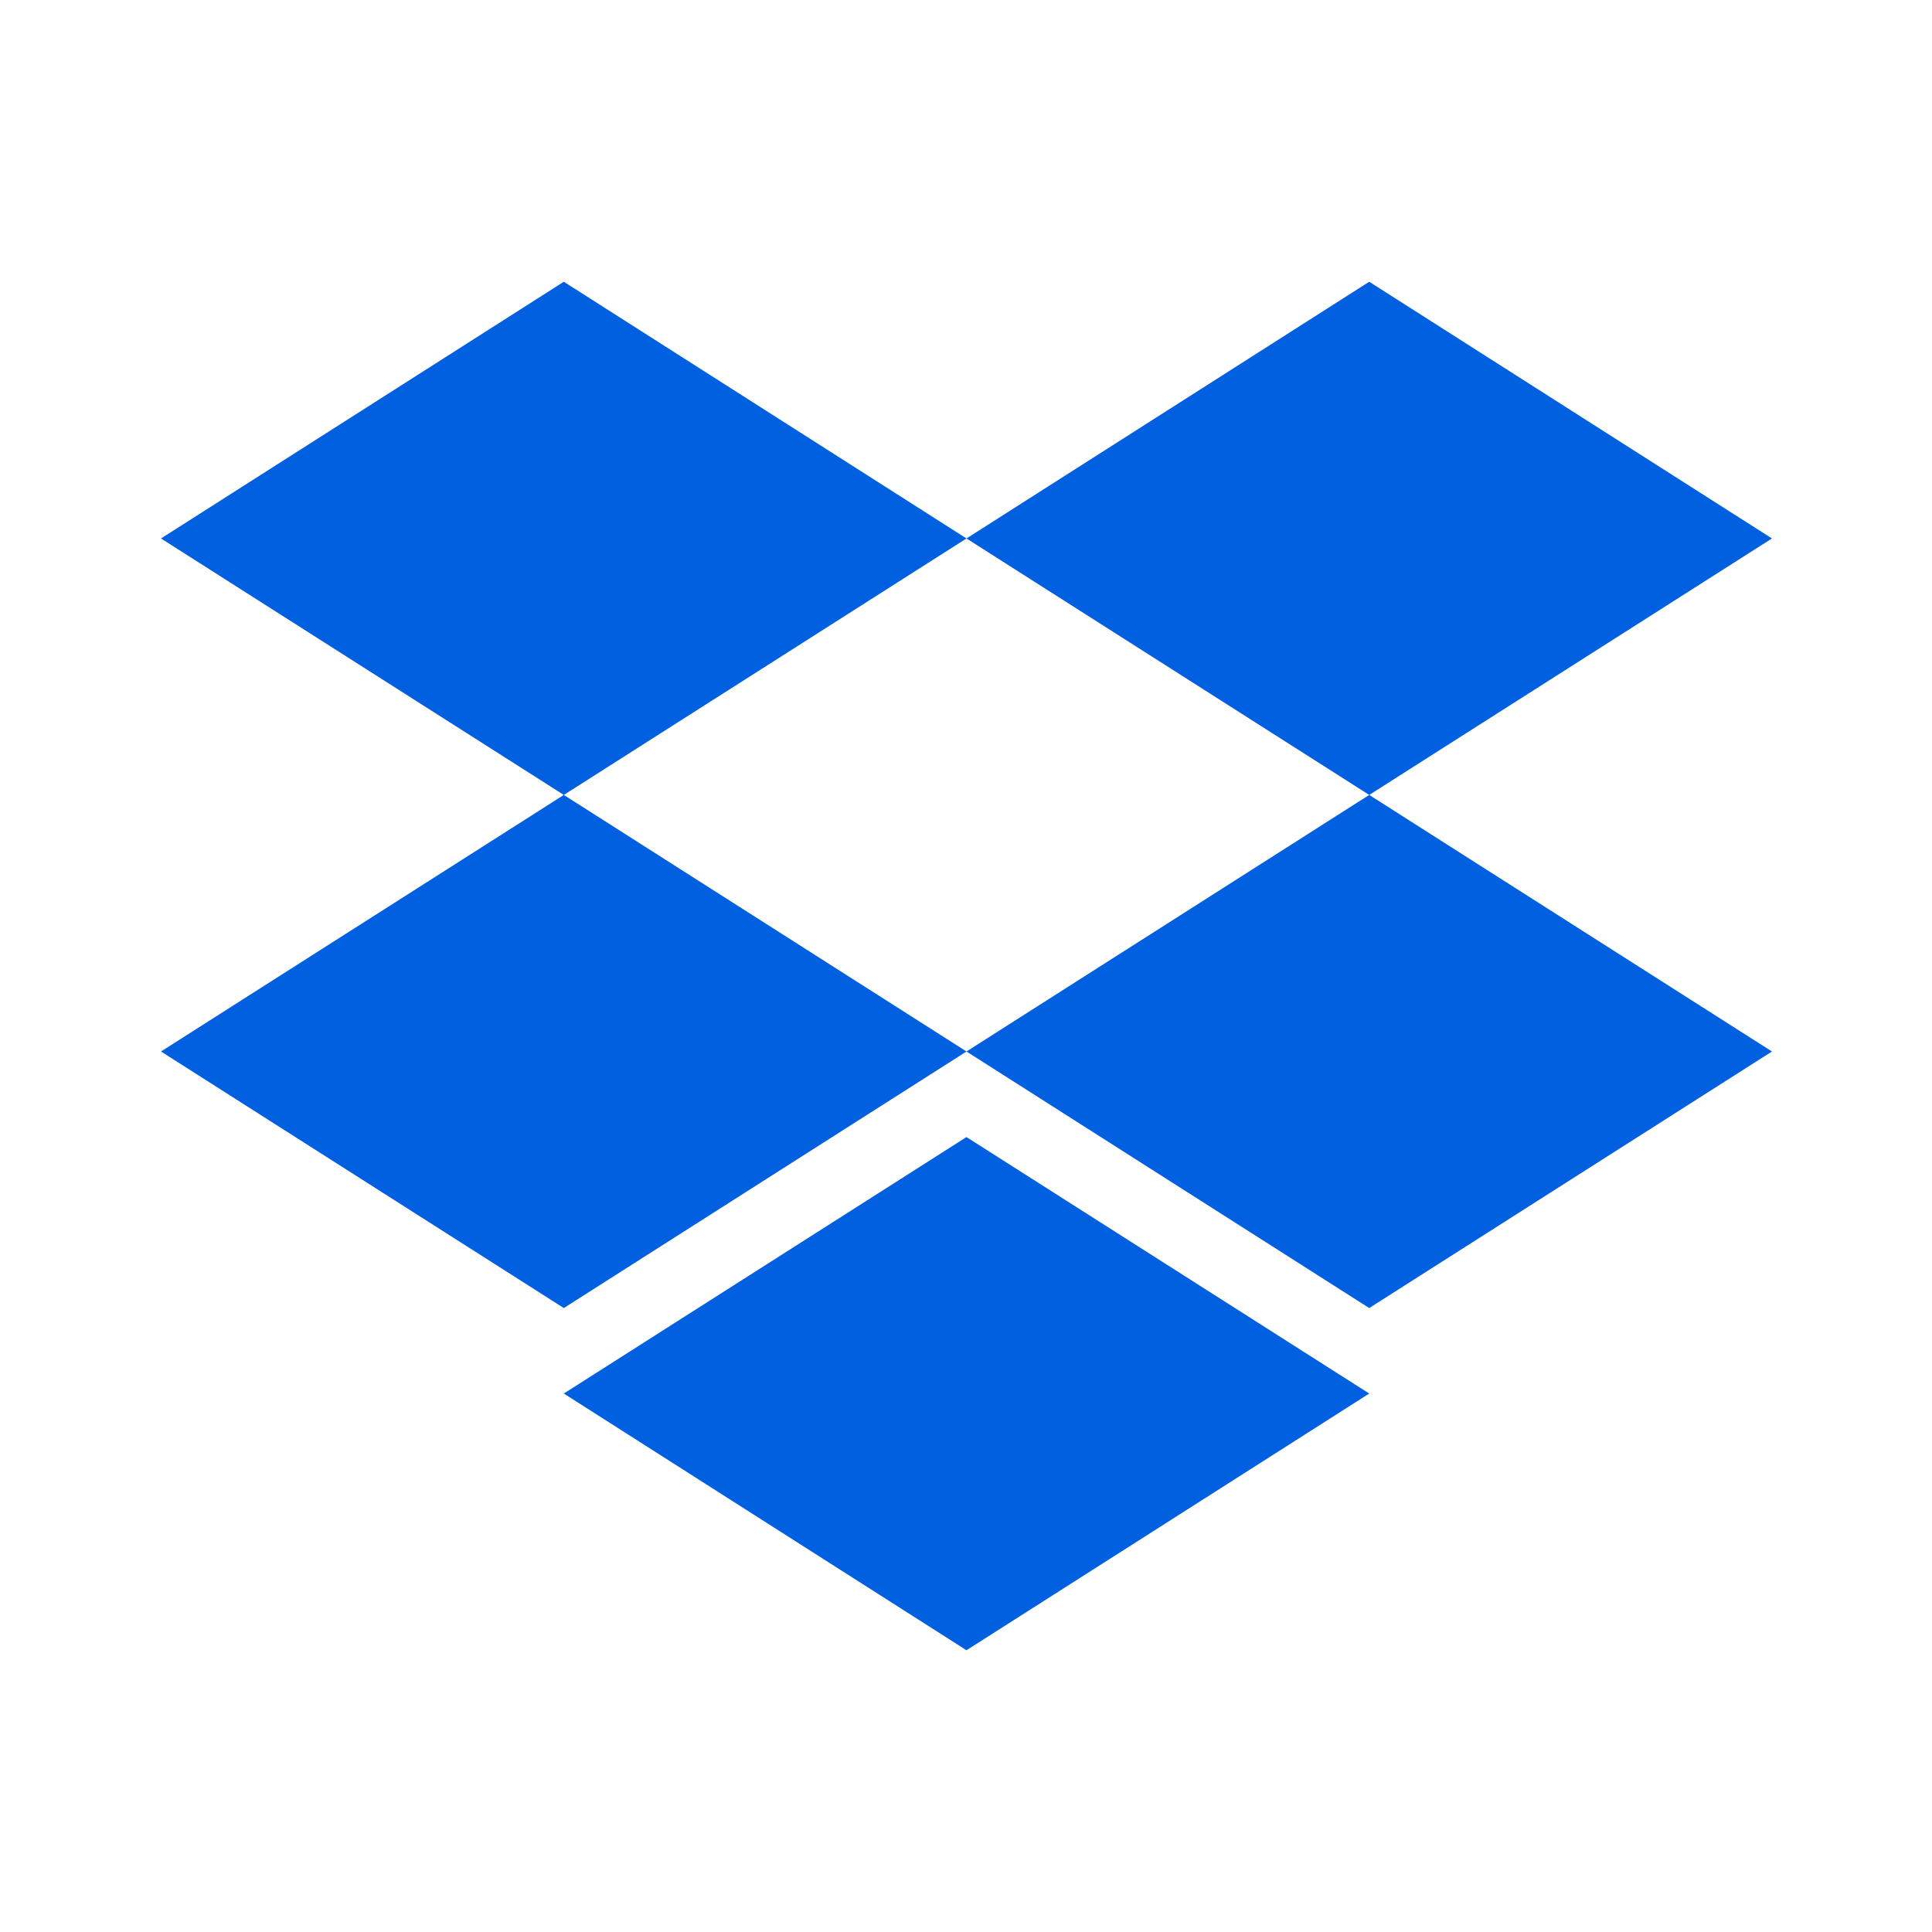
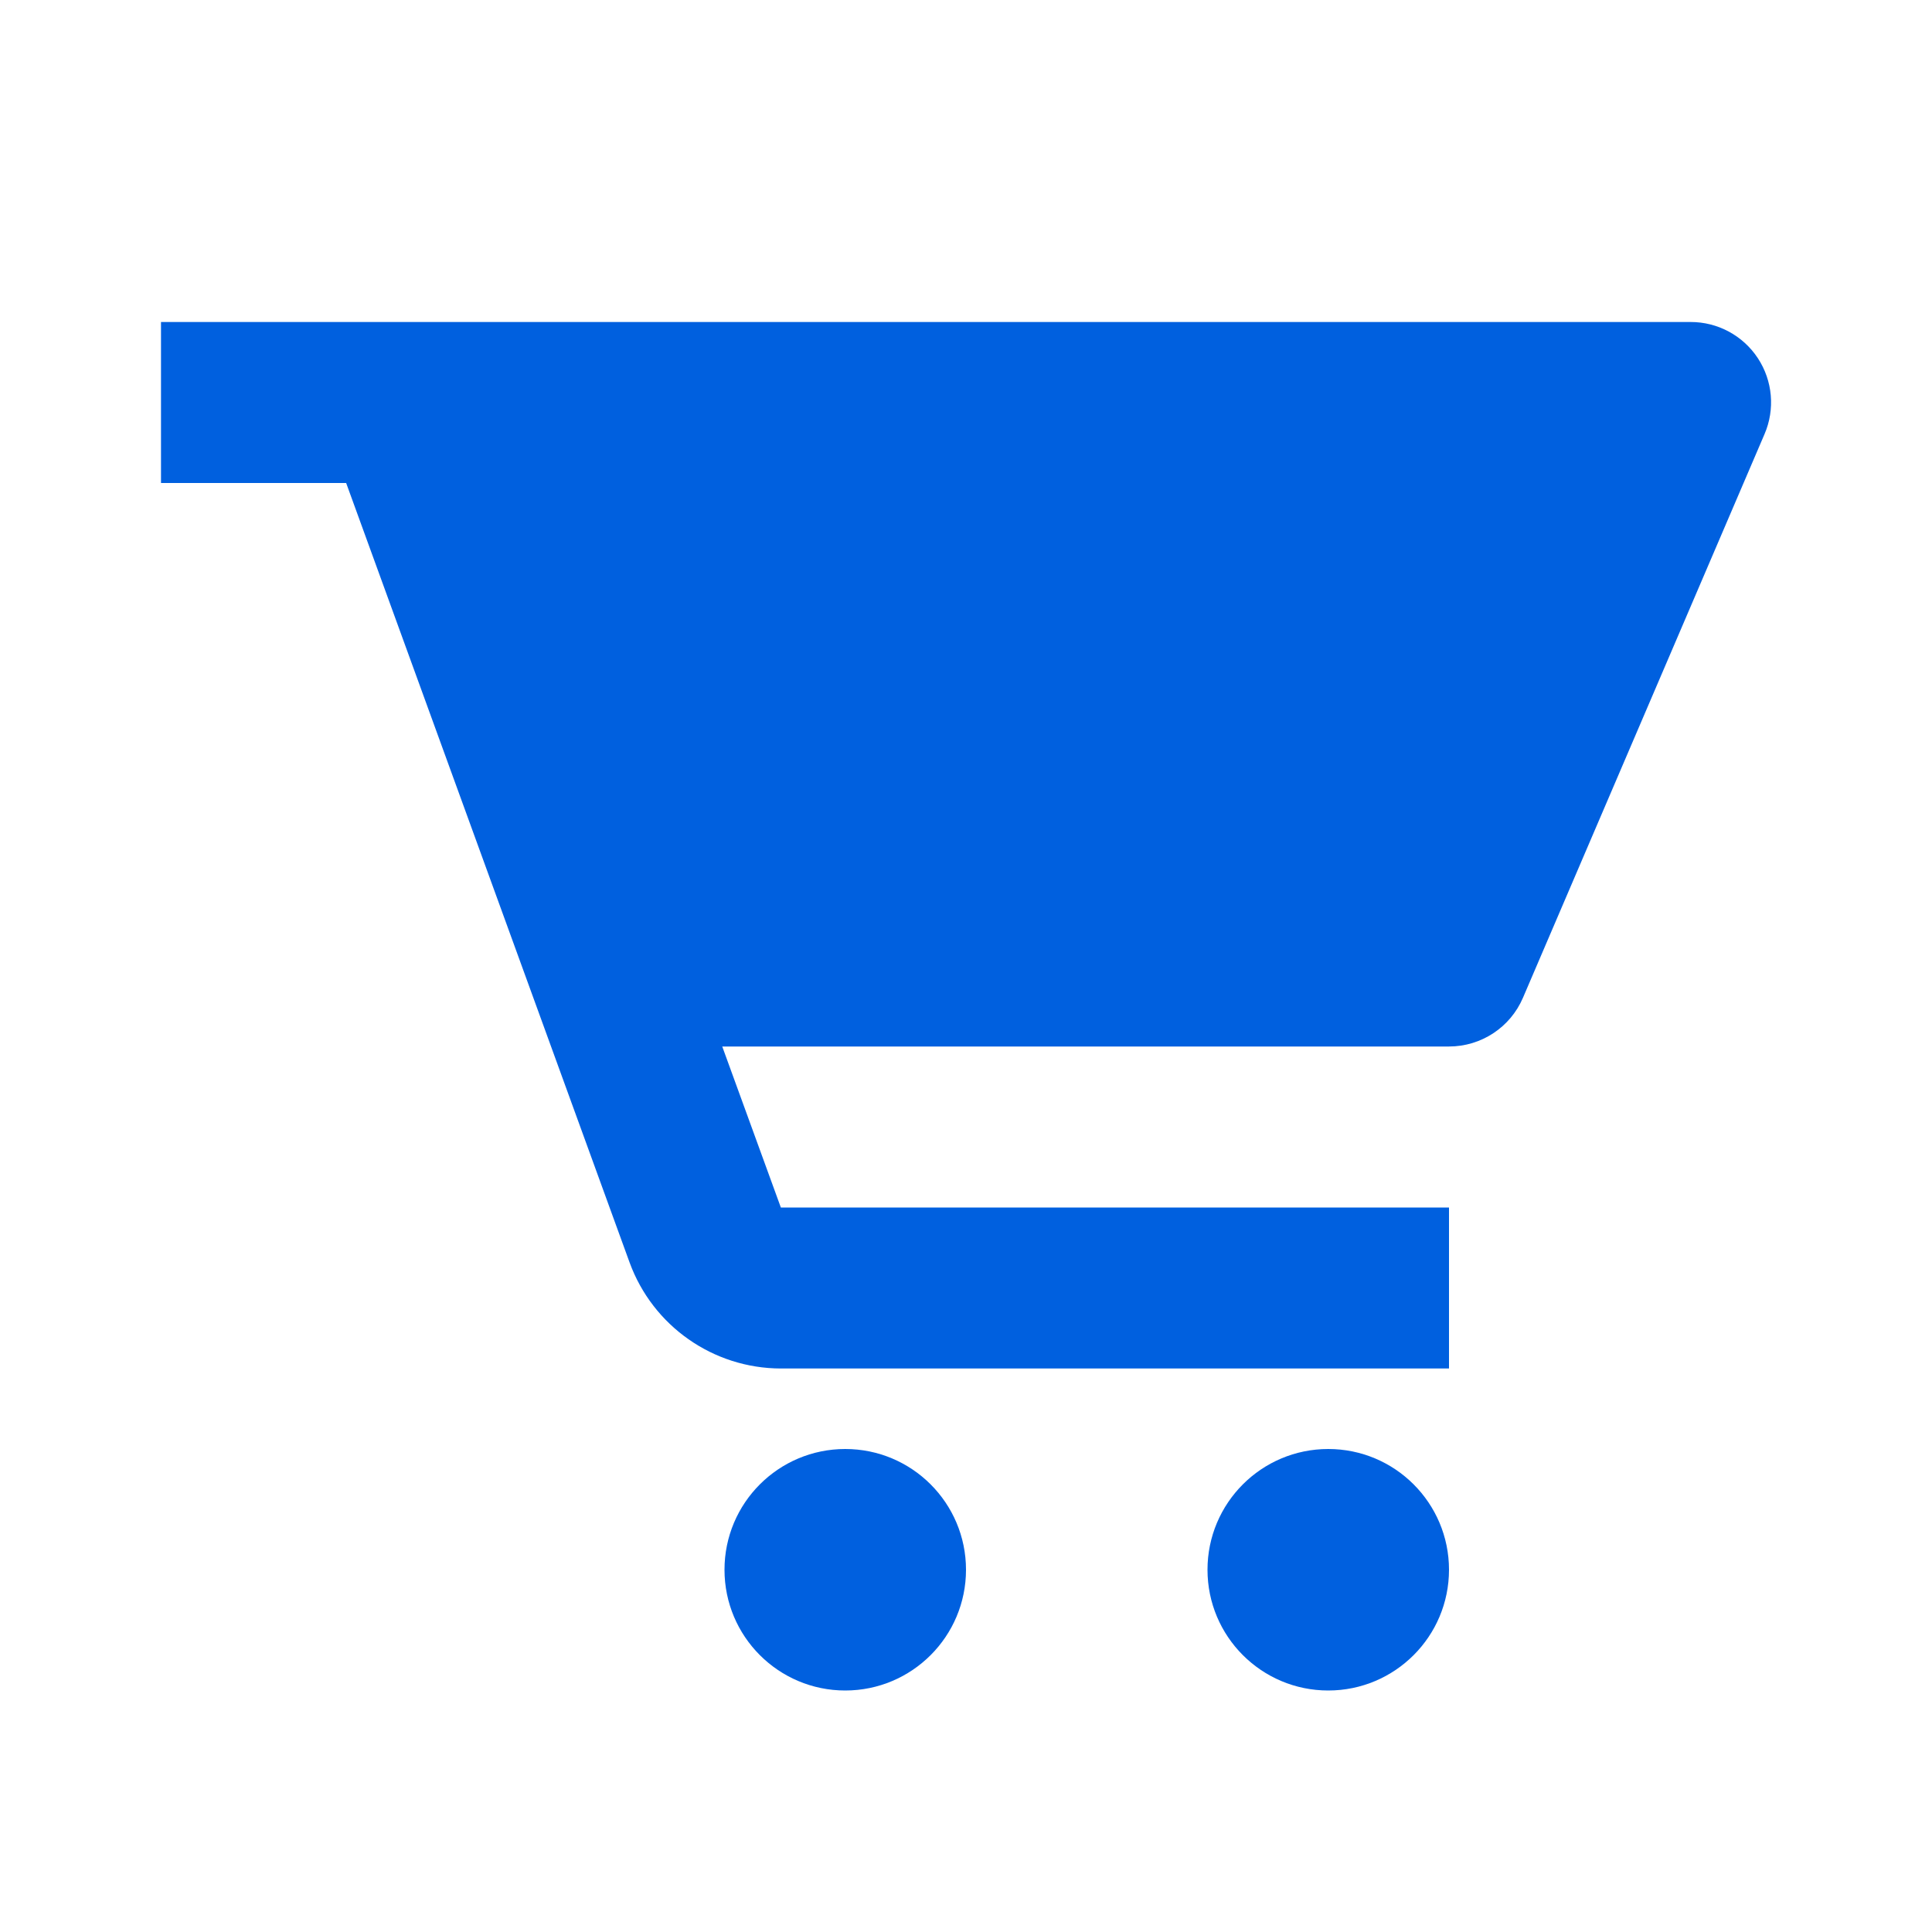
<svg xmlns="http://www.w3.org/2000/svg" width="24" height="24" viewBox="0 0 24 24" style="fill: #0060DF;transform: ;msFilter:;">
-   <path d="M7.004 3.5 2 6.689l5.004 3.186 5.002-3.186zm10.005 0-5.003 3.189 5.003 3.186 5.003-3.186zM2 13.062l5.004 3.187 5.002-3.187-5.002-3.187zm15.009-3.187-5.003 3.187 5.003 3.187 5.003-3.187zM7.004 17.311l5.002 3.189 5.003-3.189-5.003-3.186z" />
+   <path d="M21 4H2v2h2.3l3.521 9.683A2.004 2.004 0 0 0 9.7 17H18v-2H9.7l-.728-2H18c.4 0 .762-.238.919-.606l3-7A.998.998 0 0 0 21 4z" />
+   <circle cx="10.5" cy="19.5" r="1.5" />
+   <circle cx="16.5" cy="19.5" r="1.5" />
</svg>
